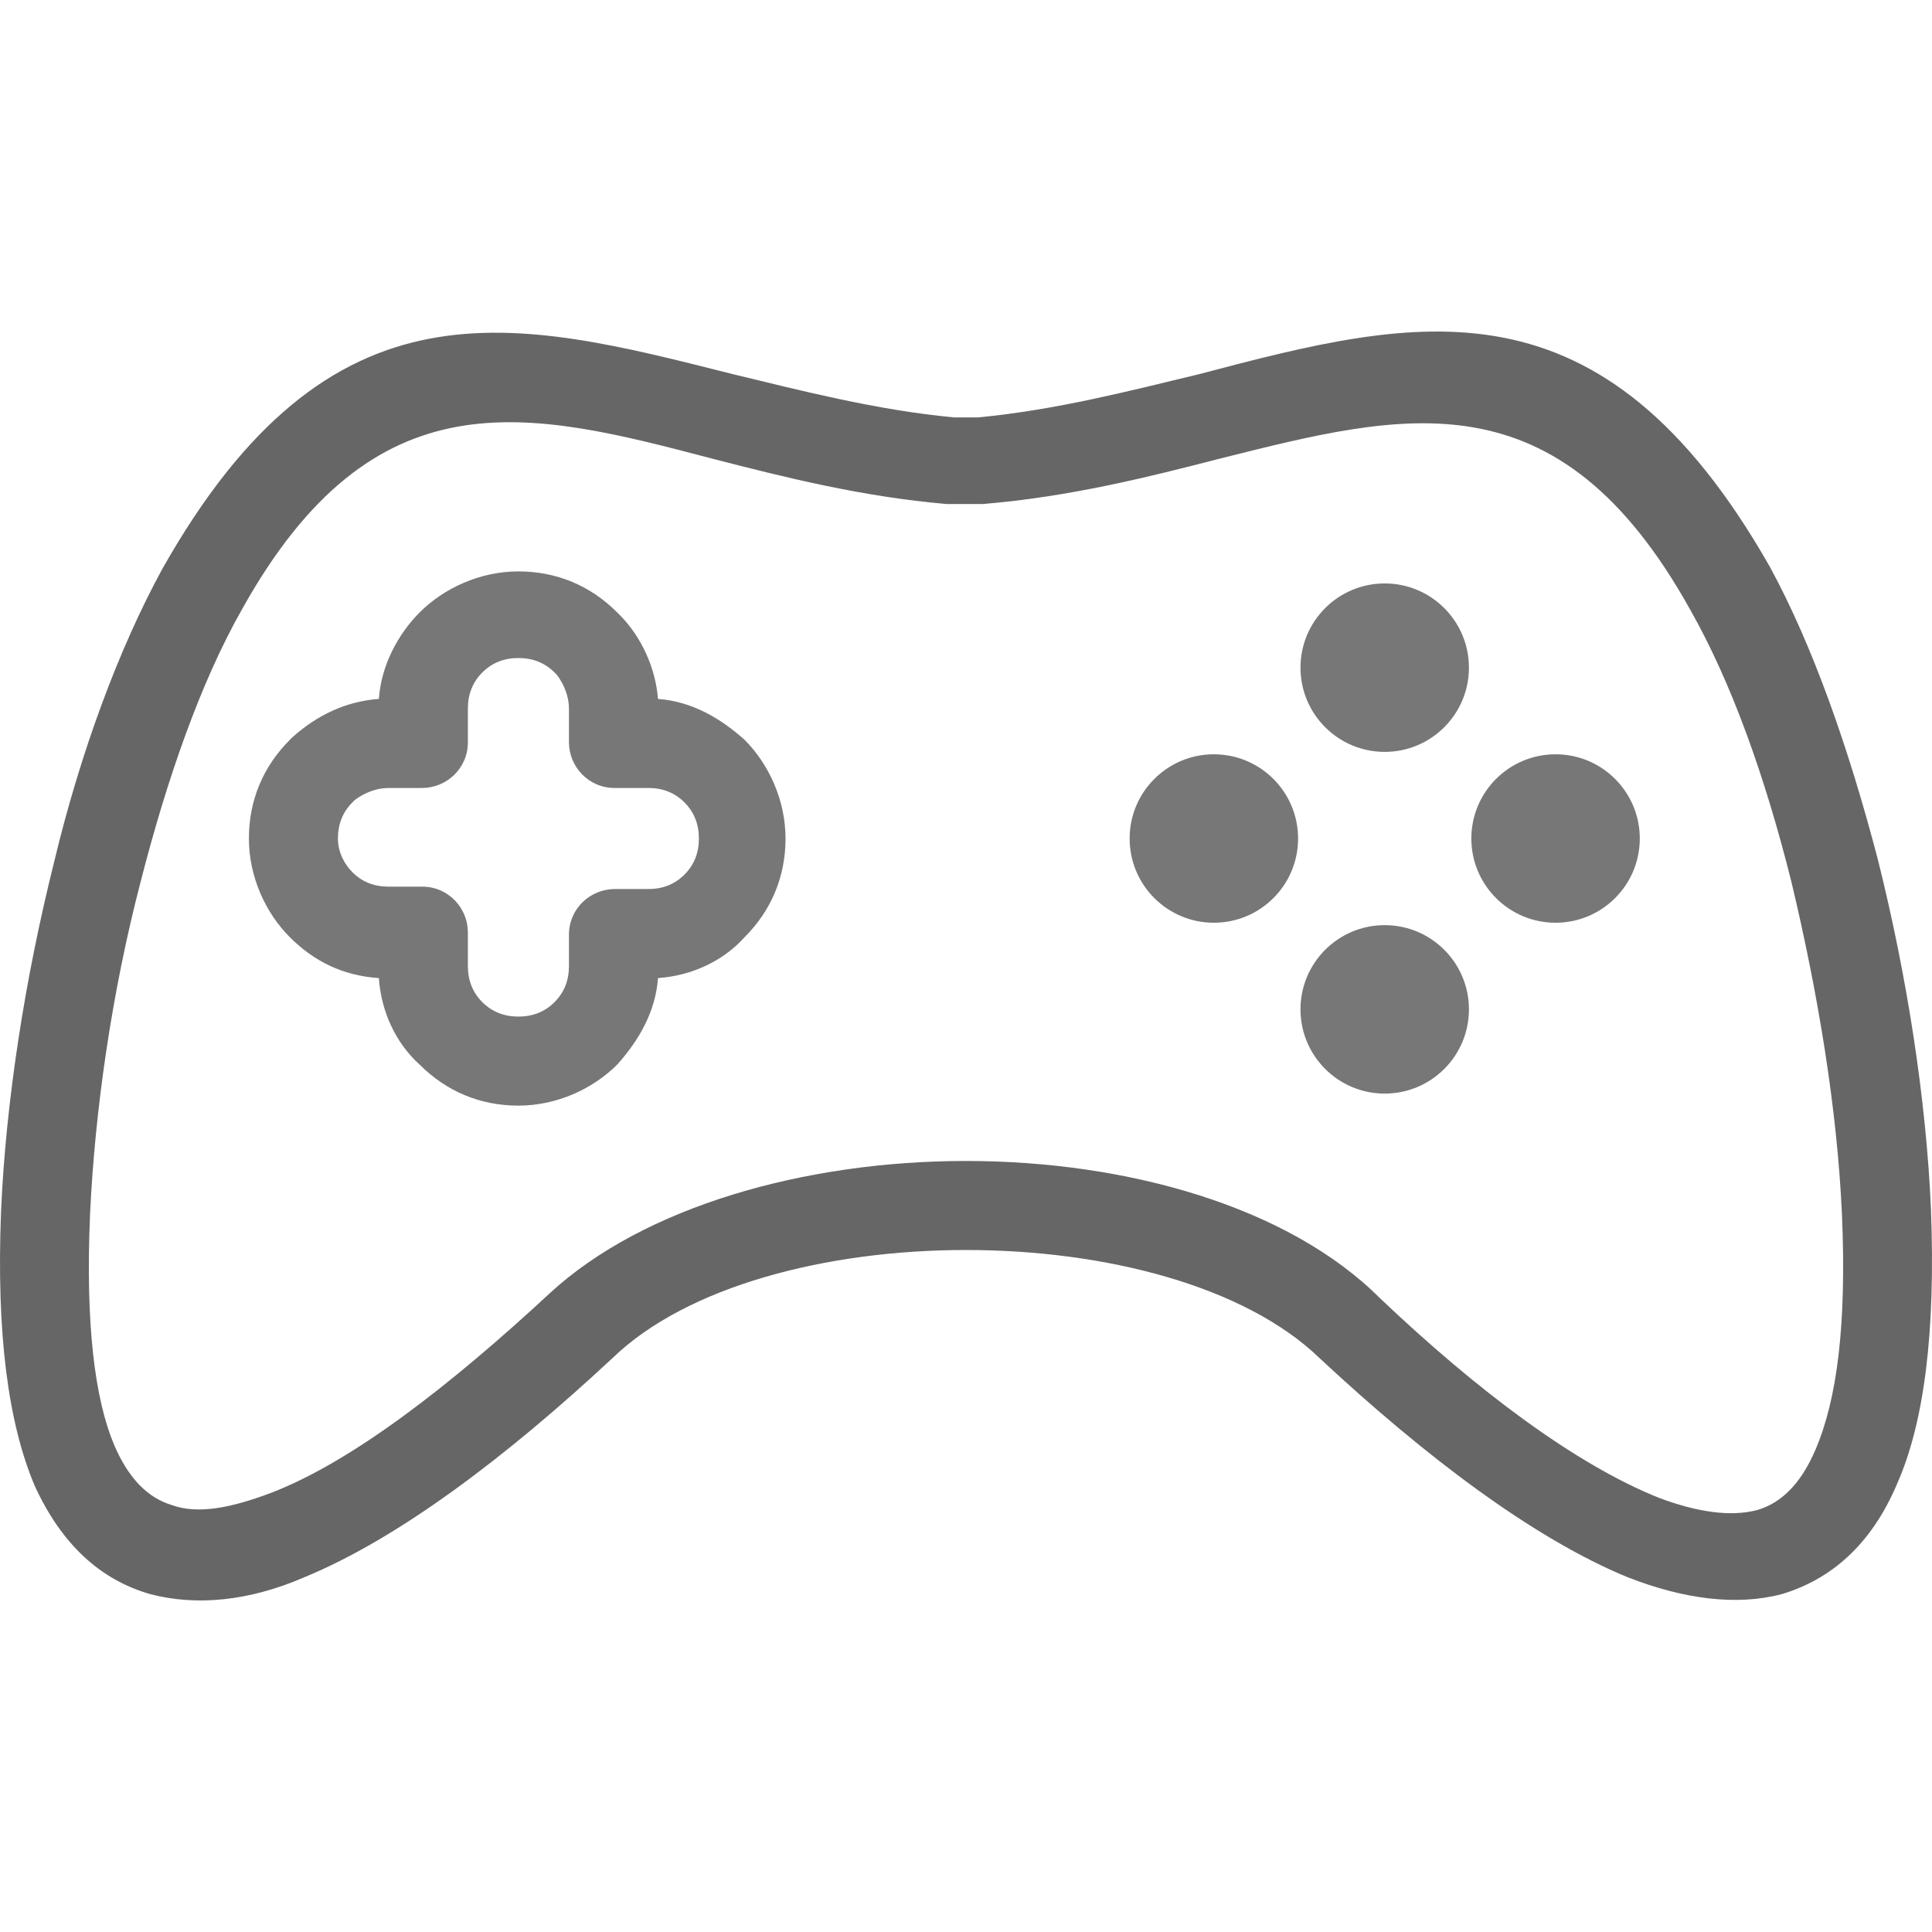
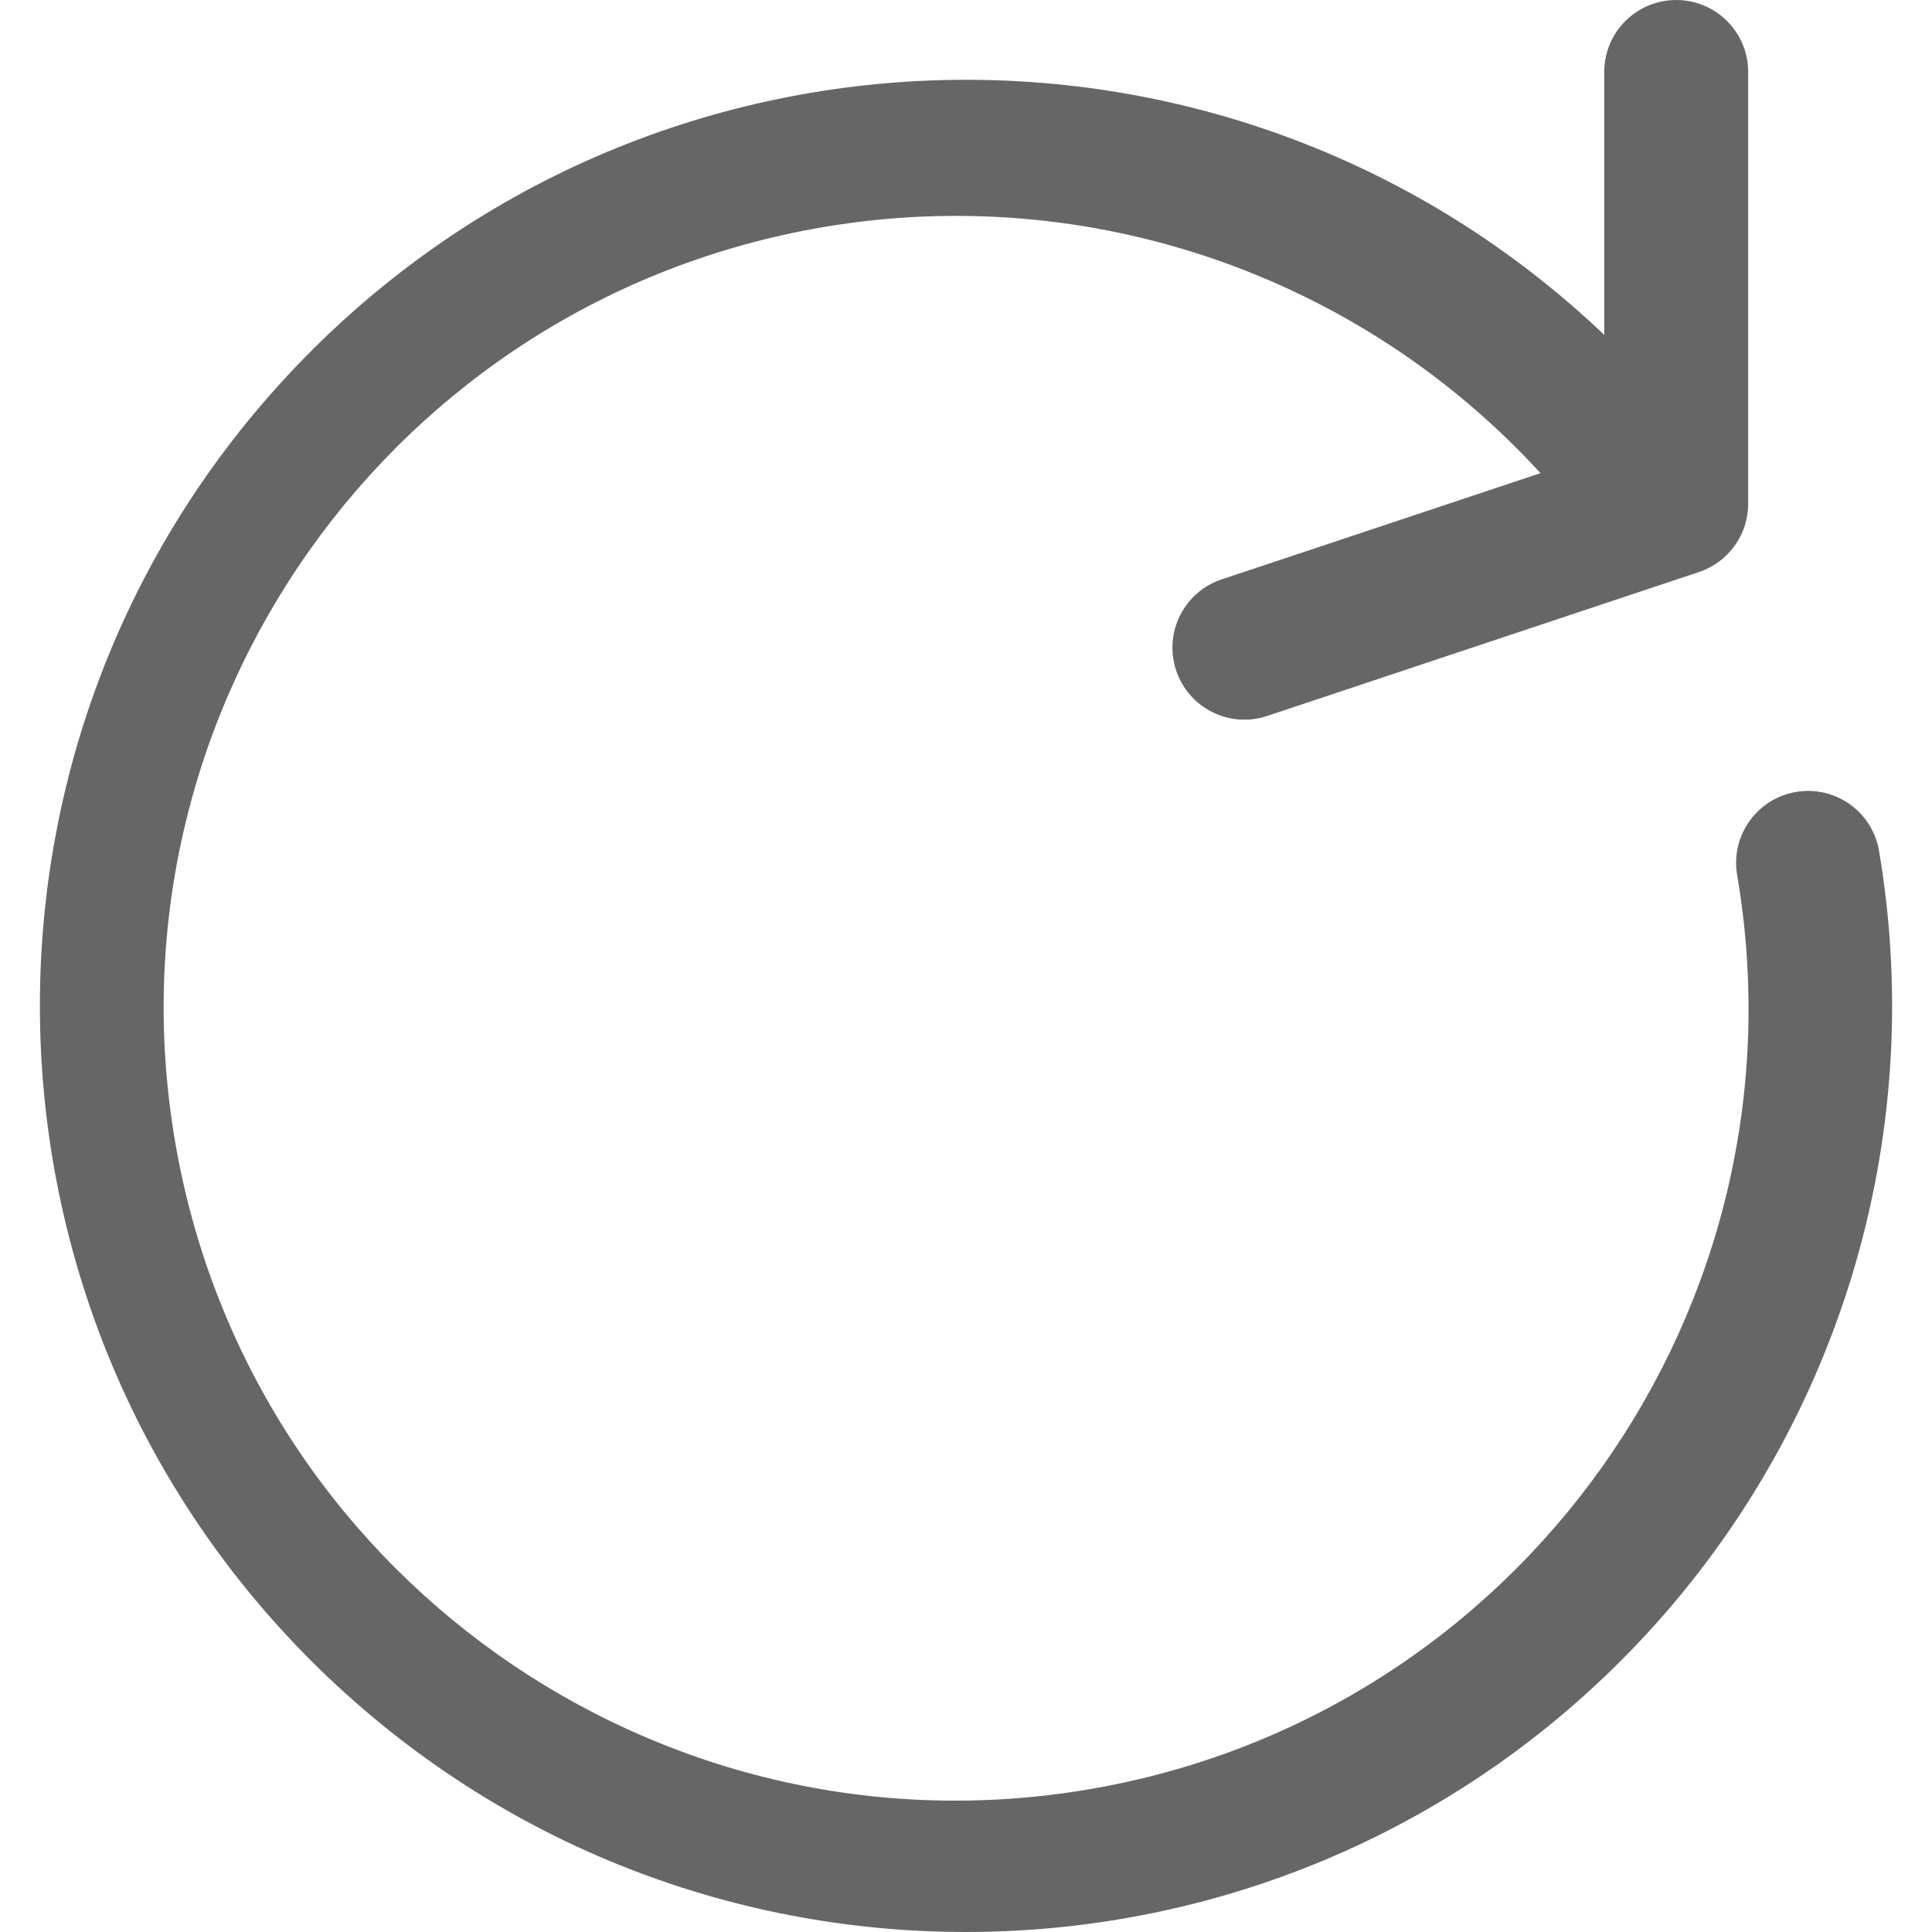
- <svg xmlns="http://www.w3.org/2000/svg" version="1.1" id="Capa_1" x="0px" y="0px" viewBox="0 0 321.145 321.145" style="enable-background:new 0 0 321.145 321.145;" xml:space="preserve">
+ <svg xmlns="http://www.w3.org/2000/svg" version="1.1" id="Capa_1" x="0px" y="0px" viewBox="0 0 458.186 458.186" style="enable-background:new 0 0 458.186 458.186;" xml:space="preserve">
  <g>
    <g>
-       <path fill="#666" d="M320.973,200.981c-0.8-18.4-4-38.8-8.8-58c-4.8-18.4-10.8-35.6-18-48.8c-28-49.2-58.4-41.6-94.8-32    c-11.6,2.8-24,6-36.8,7.2h-4c-12.8-1.2-25.2-4.4-36.8-7.2c-36.4-9.2-66.8-17.2-94.8,32.4c-7.2,13.2-13.6,30.4-18,48.8    c-4.8,19.2-8,39.6-8.8,58c-0.8,20.4,1.2,35.2,5.6,45.6c4.4,9.6,10.8,15.6,19.2,18c7.6,2,16.4,1.2,25.6-2.8    c15.6-6.4,33.6-20,51.2-36.4c12.4-12,35.6-18,58.8-18s46.4,6,58.8,18c17.6,16.4,35.6,30,51.2,36.4c9.2,3.6,18,4.8,25.6,2.8    c8-2.4,14.8-8,19.2-18.4C319.773,236.581,321.773,221.781,320.973,200.981z M301.773,240.981c-2.4,5.6-5.6,8.8-9.6,10    c-4.4,1.2-10,0.4-16.4-2c-14-5.6-30.4-18-46.4-33.2c-15.2-15.2-42-22.8-68.8-22.8s-53.6,7.6-69.2,22c-16.4,15.2-32.8,28-46.4,33.2    c-6.4,2.4-12,3.6-16.4,2c-4-1.2-7.2-4.4-9.6-10c-3.2-7.6-4.8-20-4-38.4c0.8-17.2,3.6-36.8,8.4-55.2c4.4-17.2,10-33.2,16.8-45.2    c22-39.6,47.6-33.2,78-25.2c12.4,3.2,25.2,6.4,39.2,7.6c0.4,0,0.4,0,0.8,0h4.4c0.4,0,0.4,0,0.8,0c14.4-1.2,27.2-4.4,39.6-7.6    c30.4-7.6,56-14.4,78,25.2c6.8,12,12.4,27.6,16.8,45.2c4.4,18.4,7.6,37.6,8.4,55.2    C306.973,220.181,305.373,232.581,301.773,240.981z" />
-     </g>
-   </g>
-   <g>
-     <g>
-       <path fill="#777" d="M123.773,122.981c-4-3.6-8.8-6.4-14.4-6.8c-0.4-5.2-2.8-10.4-6.4-14l-0.4-0.4c-4.4-4.4-10-6.8-16.4-6.8    c-6.4,0-12.4,2.8-16.4,6.8c-3.6,3.6-6.4,8.8-6.8,14.4c-5.6,0.4-10.4,2.8-14.4,6.4l-0.4,0.4c-4.4,4.4-6.8,10-6.8,16.4    c0,6.4,2.8,12.4,6.8,16.4c4,4,8.8,6.4,14.8,6.8c0.4,5.6,2.8,10.8,6.8,14.4c4.4,4.4,10,6.8,16.4,6.8c6.4,0,12.4-2.8,16.4-6.8    c3.6-4,6.4-8.8,6.8-14.4c5.6-0.4,10.8-2.8,14.4-6.8c4.4-4.4,6.8-10,6.8-16.4C130.573,132.981,127.773,126.981,123.773,122.981z     M113.773,145.381c-1.6,1.6-3.6,2.4-6,2.4h-5.6c-4,0-7.6,3.2-7.6,7.6v5.2c0,2.4-0.8,4.4-2.4,6c-1.6,1.6-3.6,2.4-6,2.4    c-2.4,0-4.4-0.8-6-2.4c-1.6-1.6-2.4-3.6-2.4-6v-5.6c0-4-3.2-7.6-7.6-7.6h-5.6c-2.4,0-4.4-0.8-6-2.4c-1.2-1.2-2.4-3.2-2.4-5.6    c0-2.4,0.8-4.4,2.4-6c0,0,0,0,0.4-0.4c1.6-1.2,3.6-2,5.6-2h5.6c4,0,7.6-3.2,7.6-7.6v-5.6c0-2.4,0.8-4.4,2.4-6    c1.6-1.6,3.6-2.4,6-2.4c2.4,0,4.4,0.8,6,2.4c0,0,0,0,0.4,0.4c1.2,1.6,2,3.6,2,5.6v5.6c0,4,3.2,7.6,7.6,7.6h5.6    c2.4,0,4.4,0.8,6,2.4c1.6,1.6,2.4,3.6,2.4,6C116.173,141.781,115.373,143.781,113.773,145.381z" />
-     </g>
-   </g>
-   <g>
-     <g>
-       <circle fill="#777" cx="230.173" cy="110.981" r="14" />
-     </g>
-   </g>
-   <g>
-     <g>
-       <circle fill="#777" cx="230.173" cy="167.781" r="14" />
-     </g>
-   </g>
-   <g>
-     <g>
-       <circle fill="#777" cx="201.773" cy="139.381" r="14" />
-     </g>
-   </g>
-   <g>
-     <g>
-       <circle fill="#777" cx="258.573" cy="139.381" r="14" />
+       <path fill="#666" d="M445.651,201.95c-1.485-9.308-10.235-15.649-19.543-14.164c-9.308,1.485-15.649,10.235-14.164,19.543    c0.016,0.102,0.033,0.203,0.051,0.304c17.38,102.311-51.47,199.339-153.781,216.719c-102.311,17.38-199.339-51.47-216.719-153.781    S92.966,71.232,195.276,53.852c62.919-10.688,126.962,11.29,170.059,58.361l-75.605,25.19    c-8.944,2.976-13.781,12.638-10.806,21.582c0.001,0.002,0.002,0.005,0.003,0.007c2.976,8.944,12.638,13.781,21.582,10.806    c0.003-0.001,0.005-0.002,0.007-0.002l102.4-34.133c6.972-2.322,11.675-8.847,11.674-16.196v-102.4    C414.59,7.641,406.949,0,397.523,0s-17.067,7.641-17.067,17.067v62.344C292.564-4.185,153.545-0.702,69.949,87.19    s-80.114,226.911,7.779,310.508s226.911,80.114,310.508-7.779C435.905,339.799,457.179,270.152,445.651,201.95z" />
    </g>
  </g>
  <g>
</g>
  <g>
</g>
  <g>
</g>
  <g>
</g>
  <g>
</g>
  <g>
</g>
  <g>
</g>
  <g>
</g>
  <g>
</g>
  <g>
</g>
  <g>
</g>
  <g>
</g>
  <g>
</g>
  <g>
</g>
  <g>
</g>
</svg>
